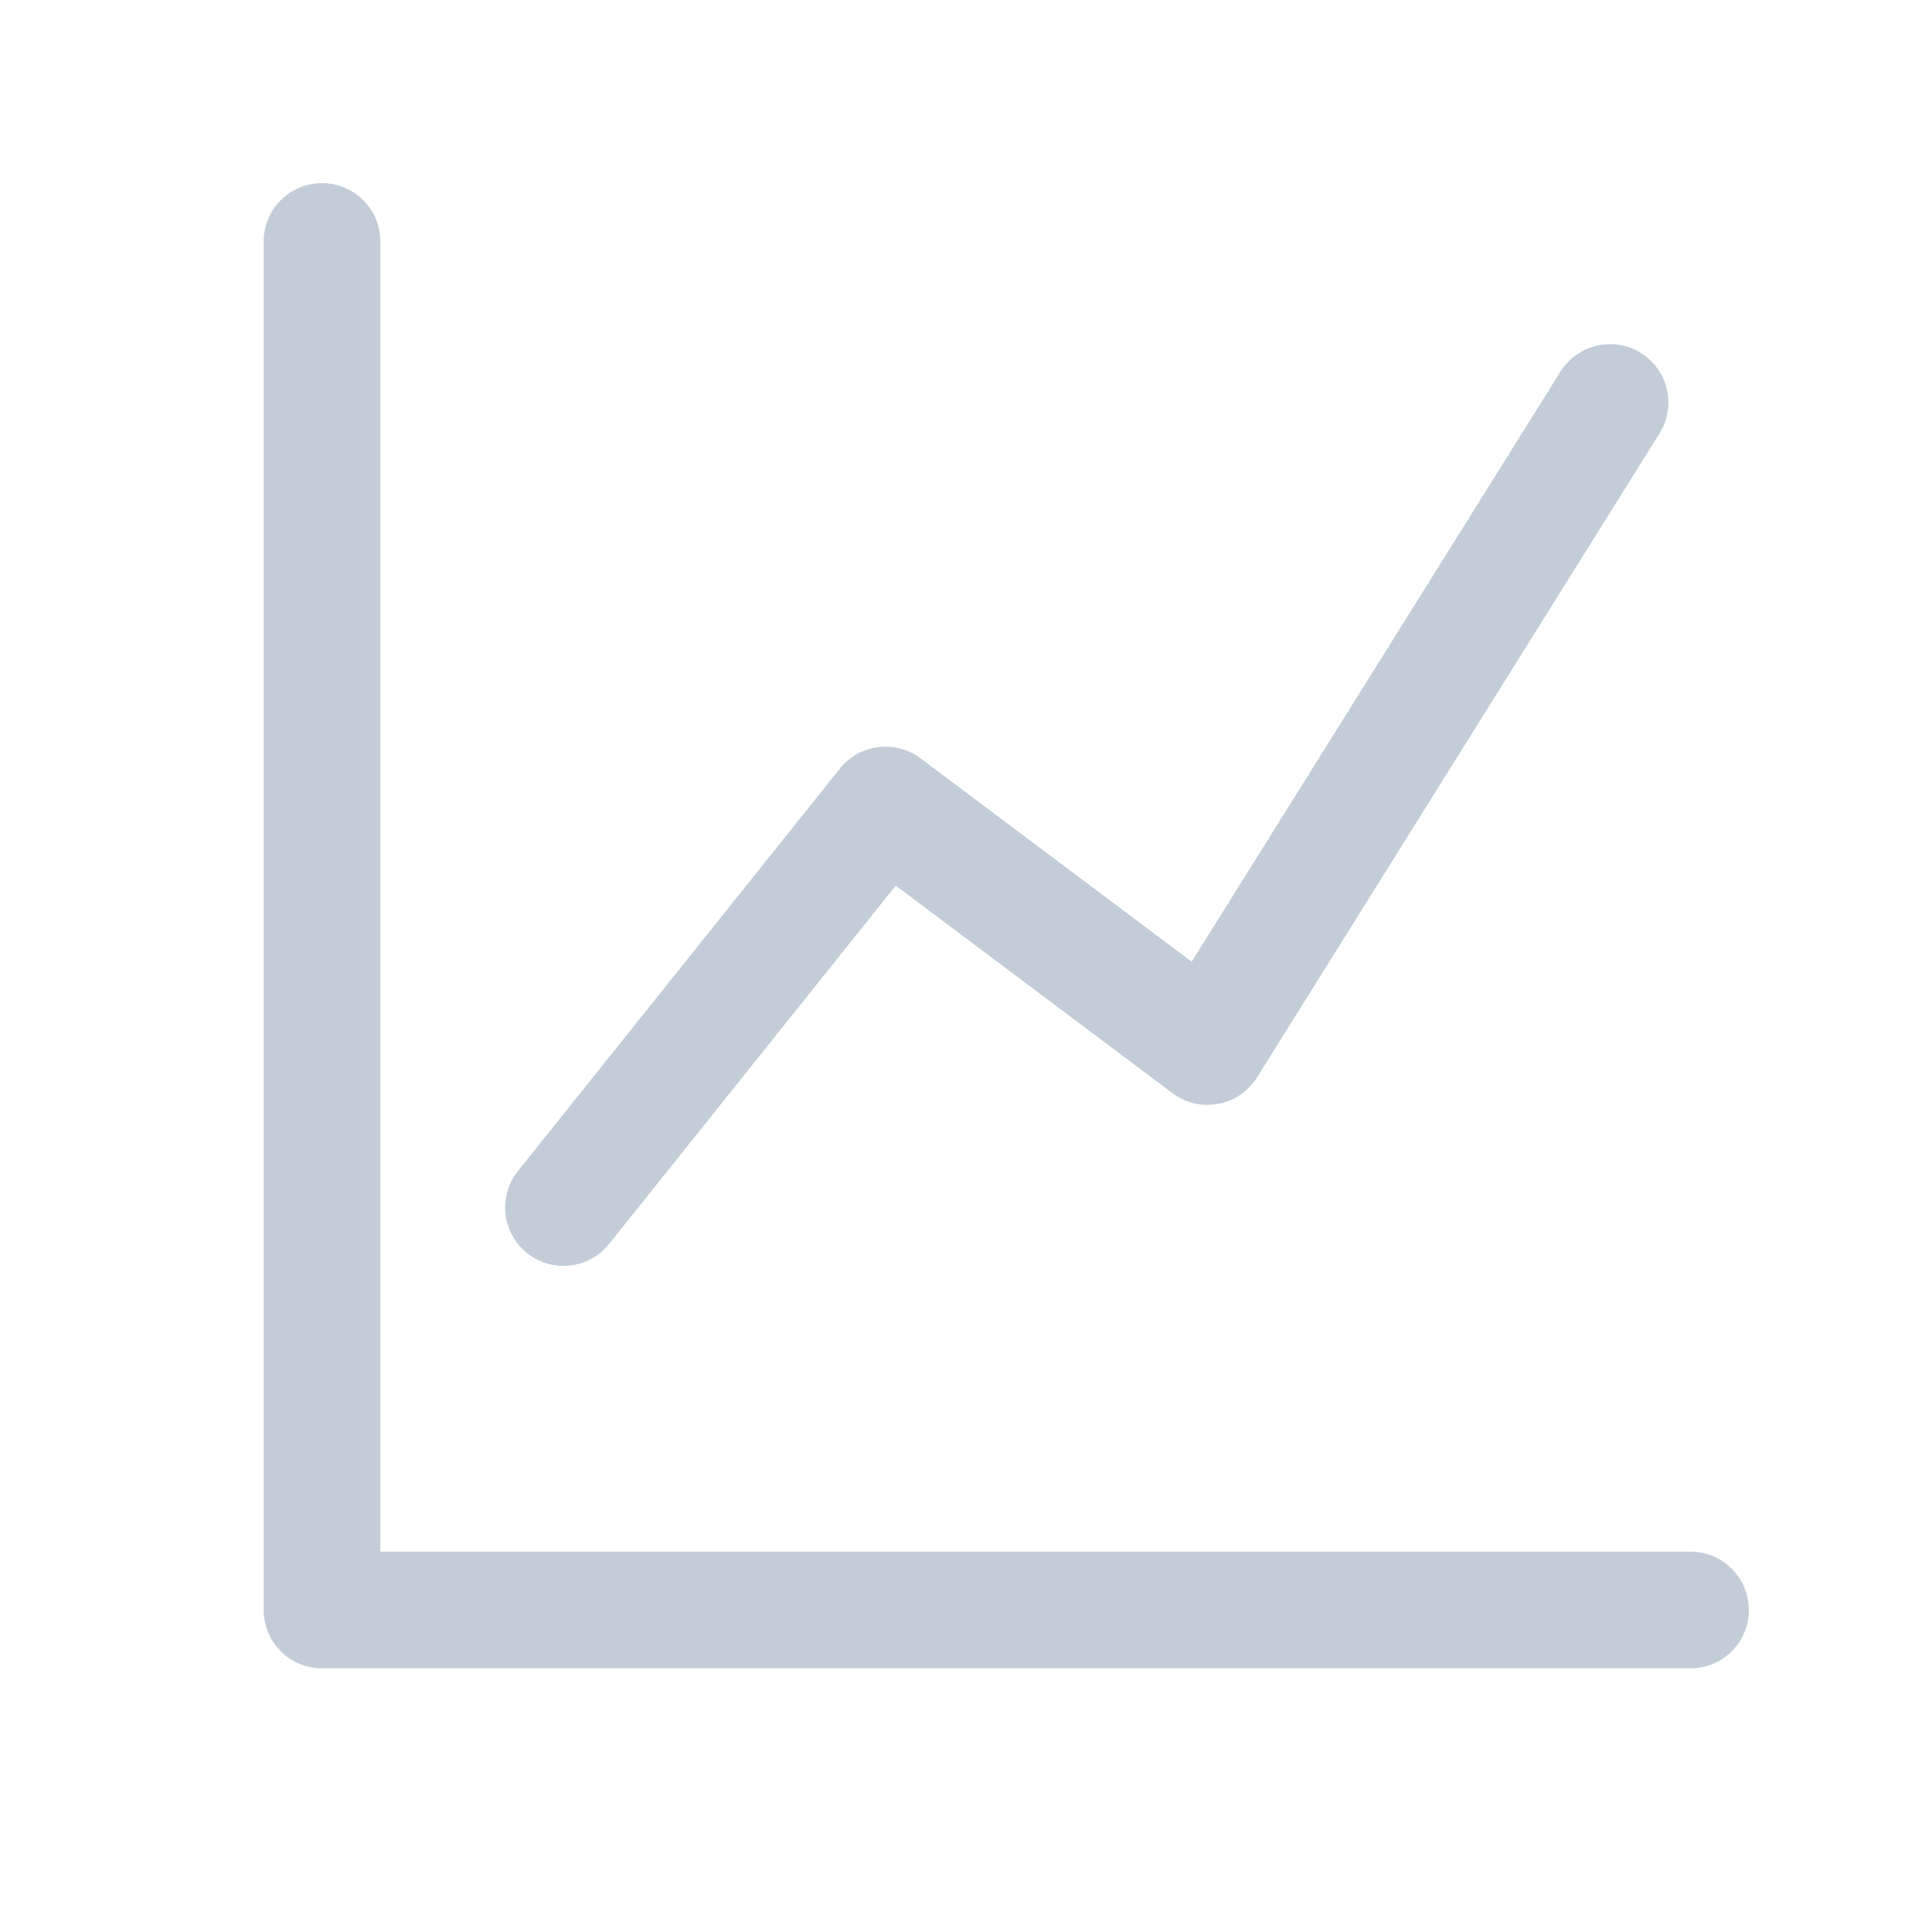
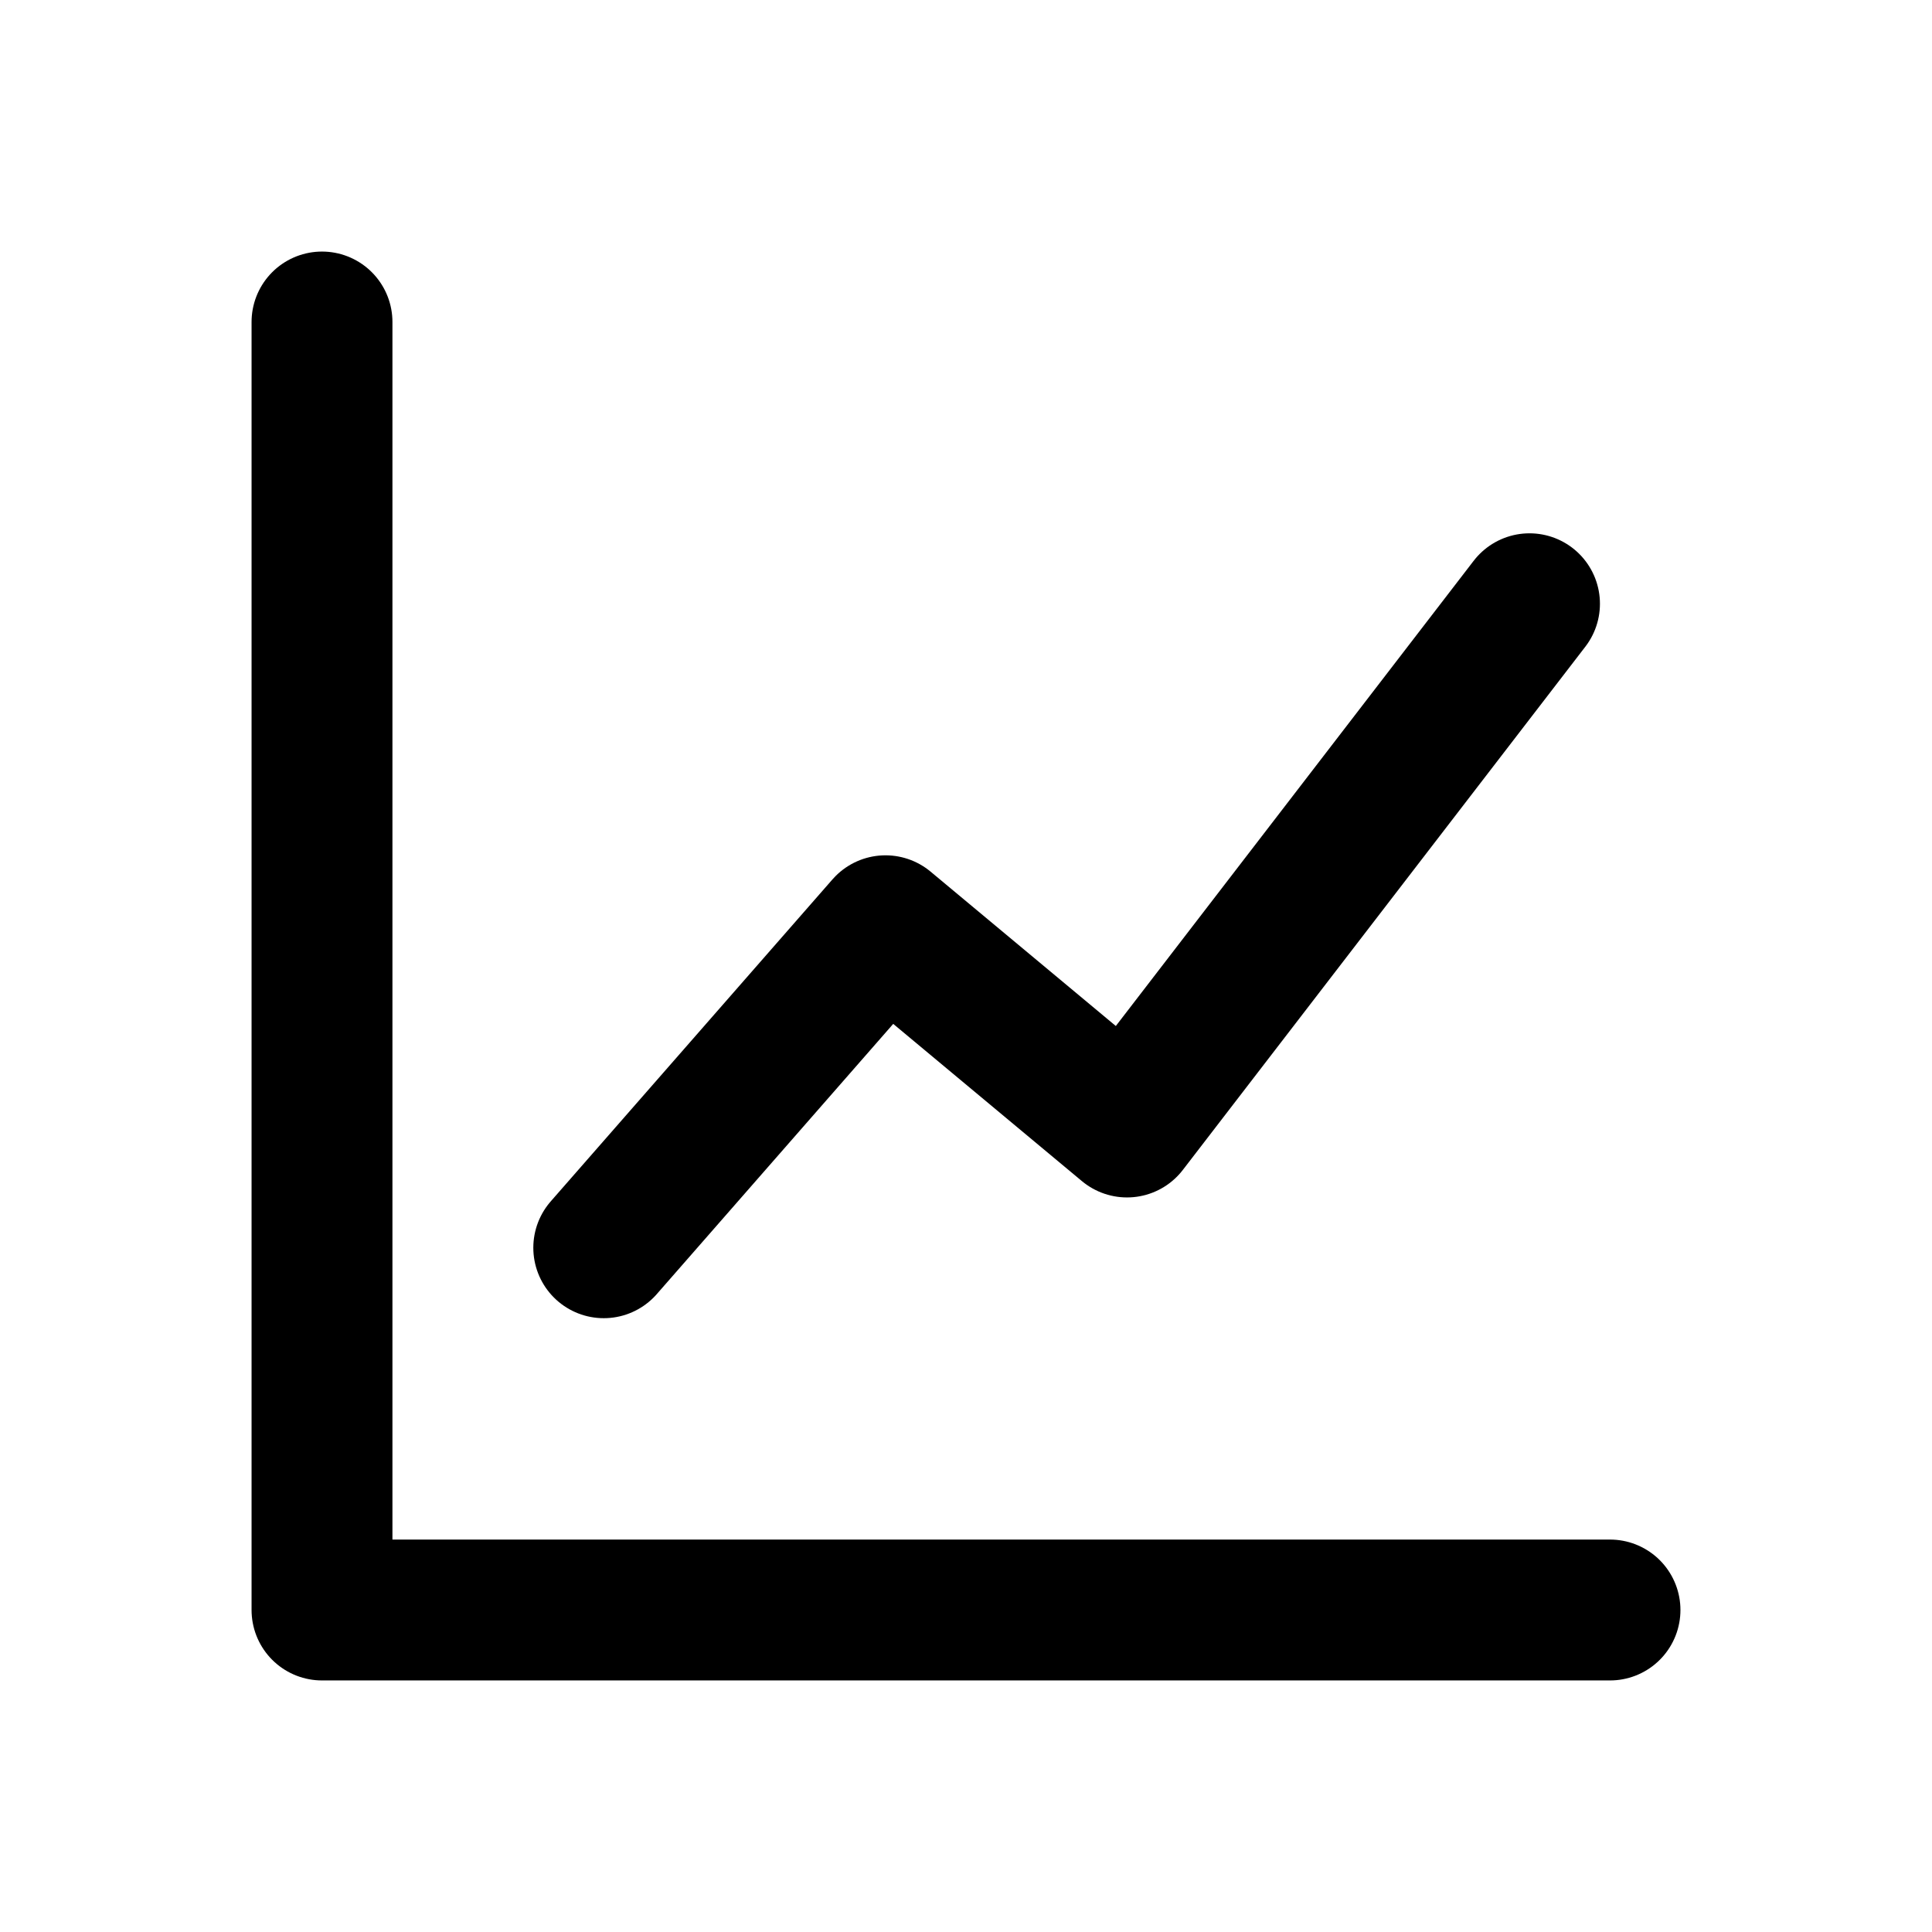
- <svg xmlns="http://www.w3.org/2000/svg" width="24" height="24" viewBox="0 0 24 24" fill="none" stroke="#c3cdd8" stroke-width="1.45" stroke-linecap="round" stroke-linejoin="round">
-   <path d="M4 3v17h17M7 15l4-5 4 3 5-8" />
+ <svg xmlns="http://www.w3.org/2000/svg" width="24" height="24" viewBox="0 0 24 24" fill="none" stroke="#000" stroke-width="1.75" stroke-linecap="round" stroke-linejoin="round">
+   <path d="M4 4v16h16" />
+   <path d="M7.500 15.500l3.500-4 3 2.500 5-6.500" />
</svg>
